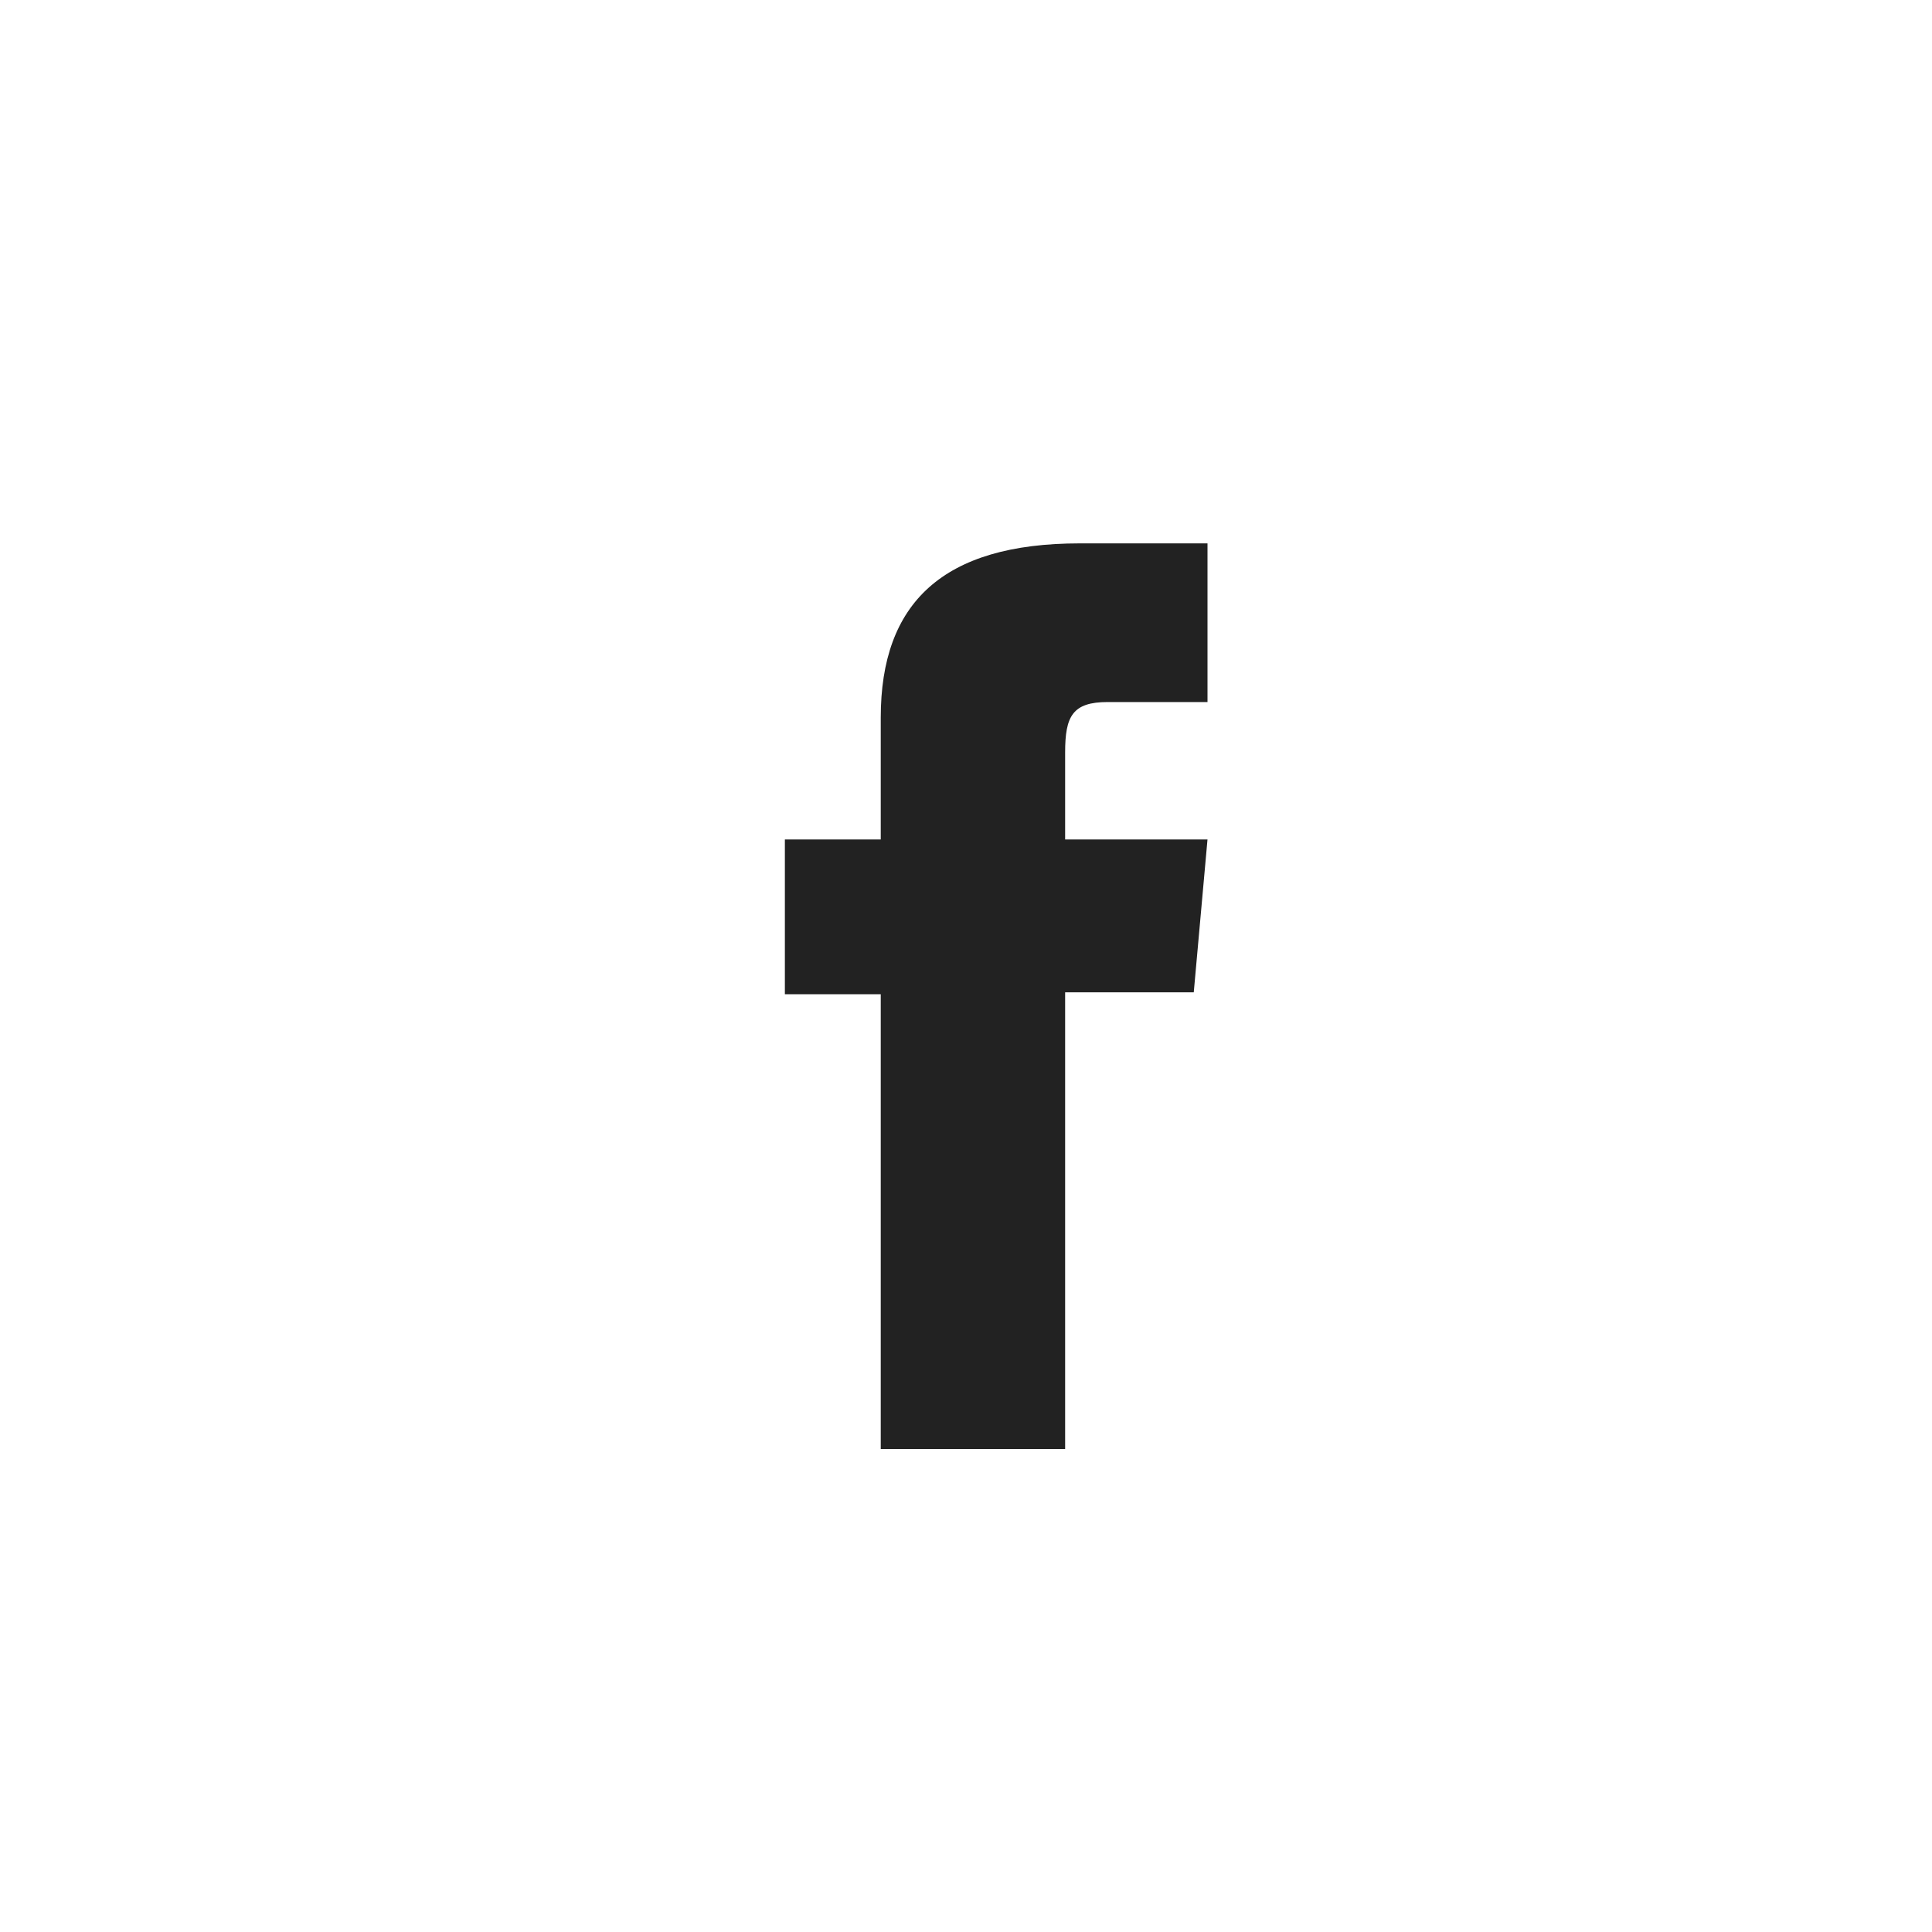
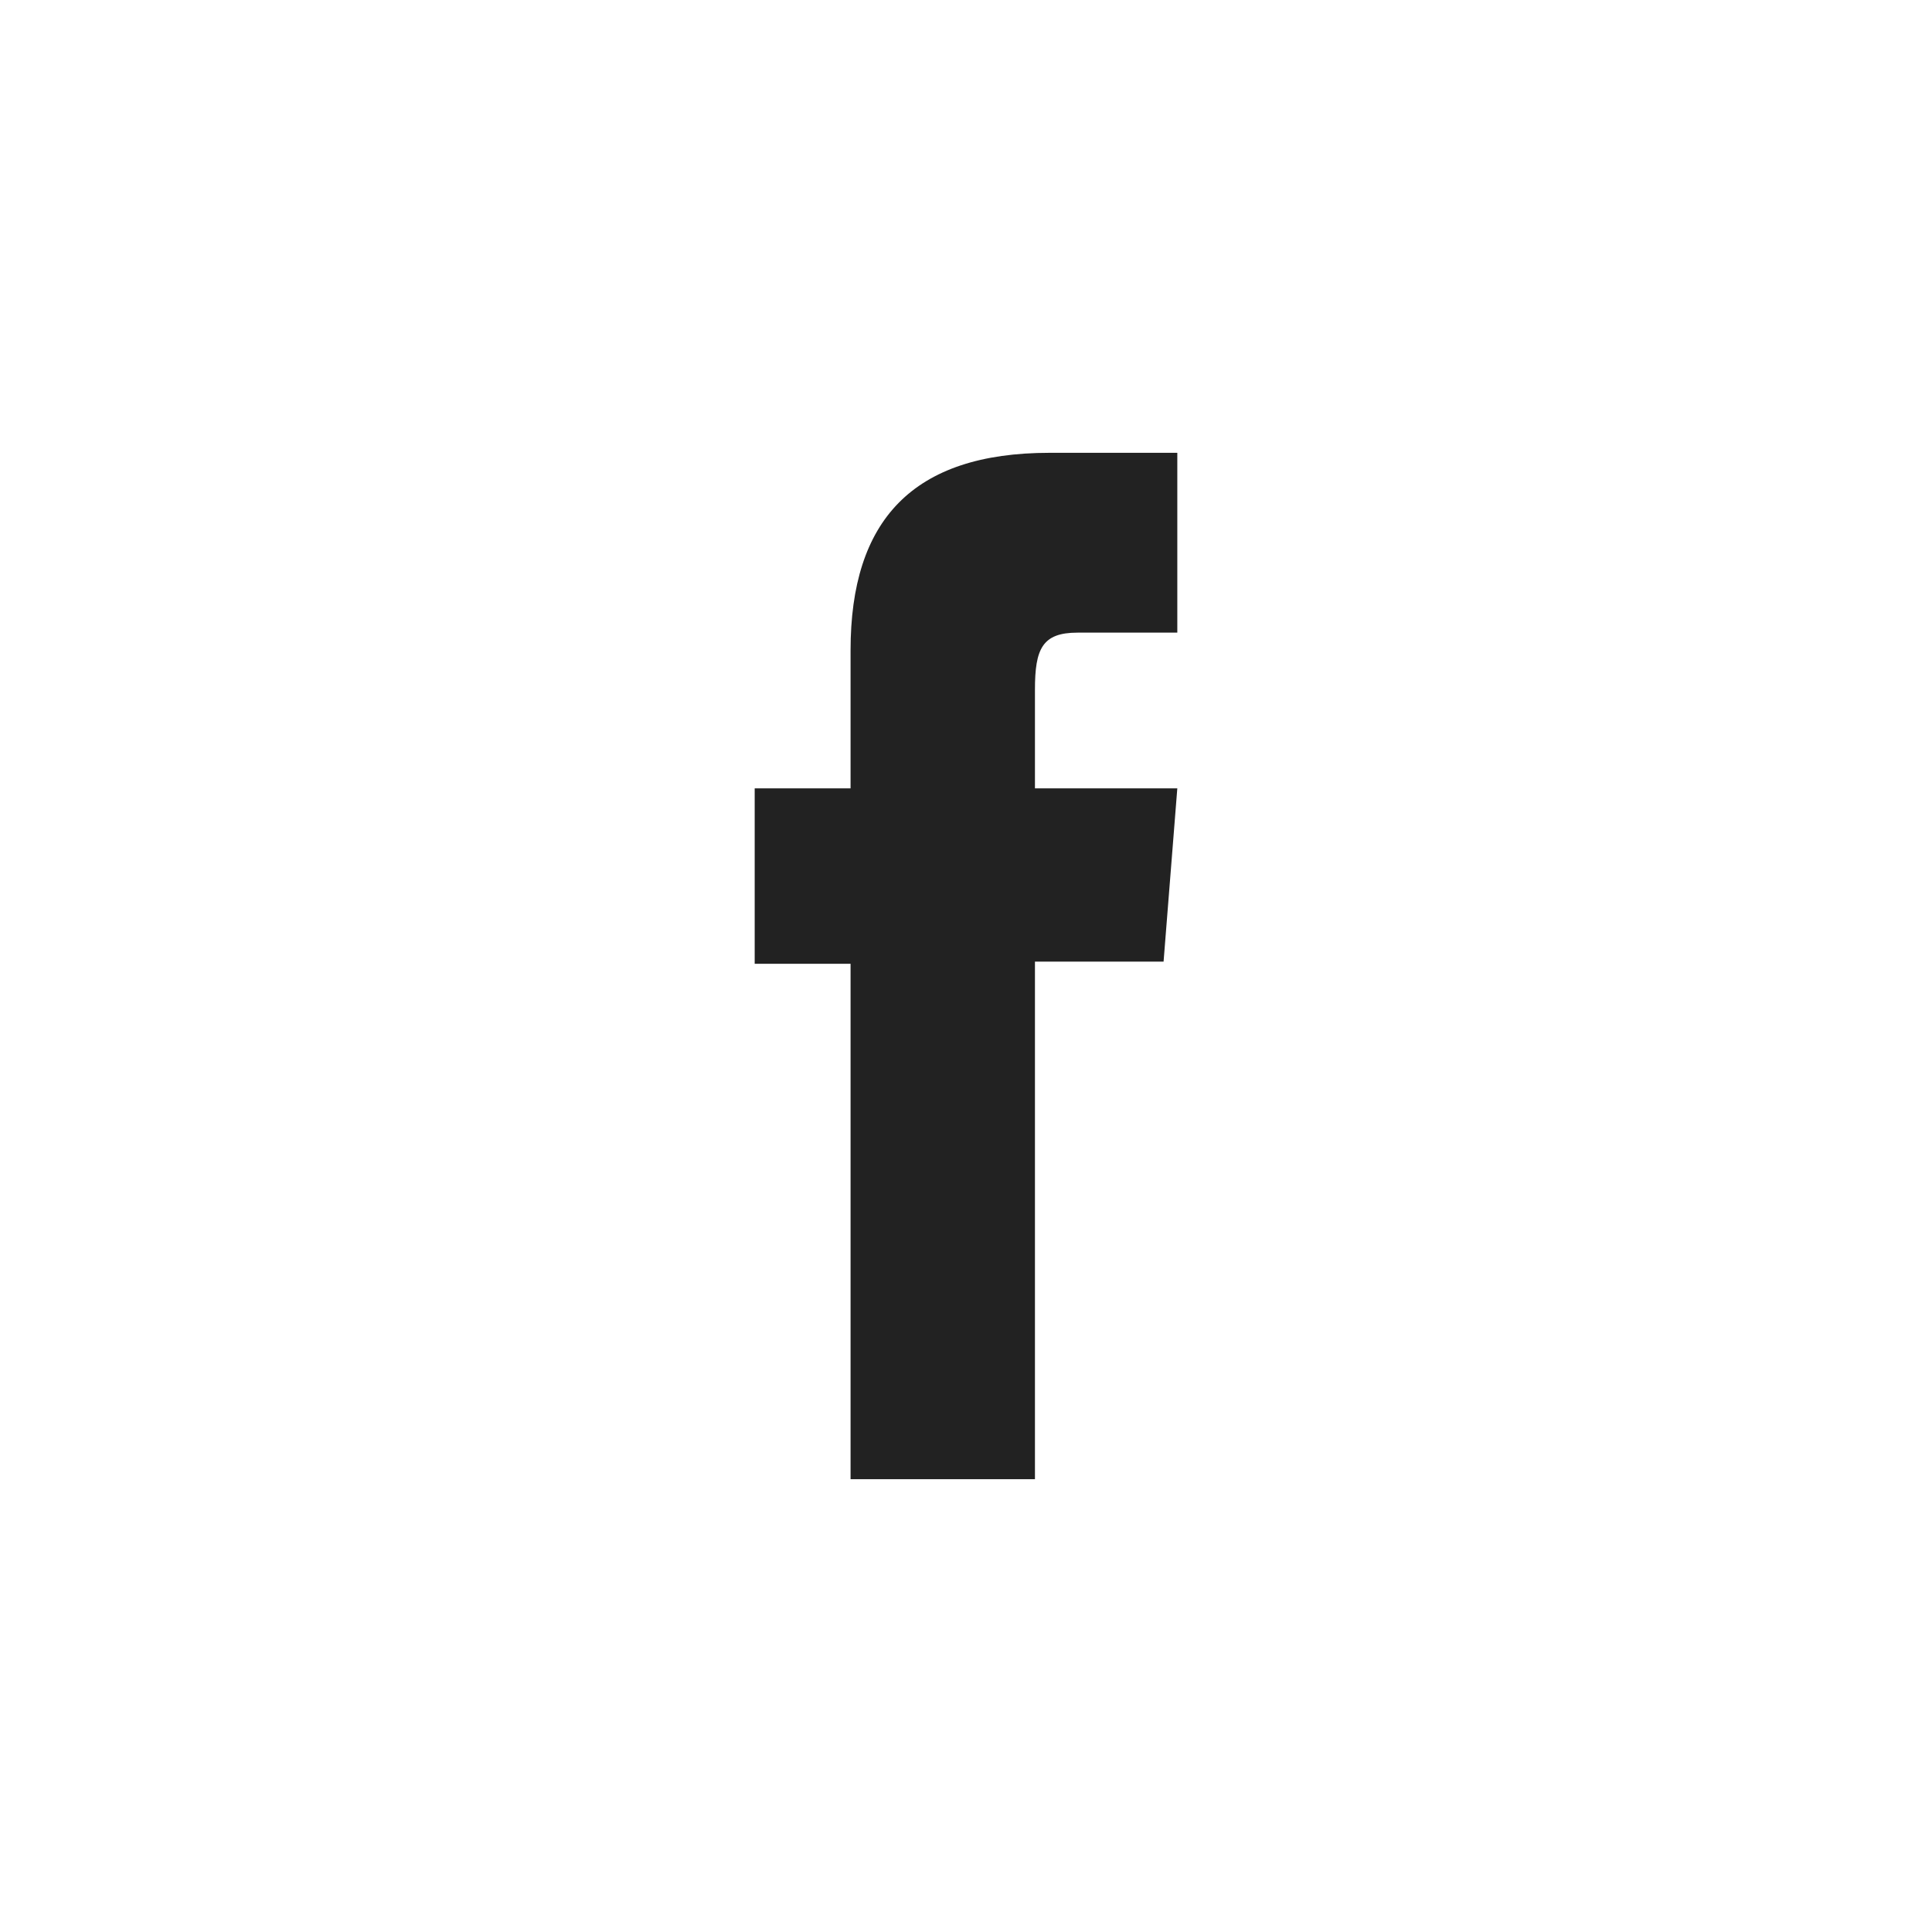
- <svg xmlns="http://www.w3.org/2000/svg" width="64px" height="64px" viewBox="0 0 64 64" version="1.1">
-   <g id="디자인" stroke="none" stroke-width="1" fill="none" fill-rule="evenodd">
-     <g id="M/MKT4002_이벤트상세" transform="translate(-184, -910)">
-       <g id="01-top" transform="translate(0, 168)">
-         <g id="icon_share" transform="translate(184, 742)">
-           <g id="btn_sns_facebook_48">
-             <rect id="Rectangle" x="0" y="0" width="64" height="64" />
-             <g id="ic">
-               <g id="ic_f_facebook_24" transform="translate(8, 8)">
-                 <rect id="Rectangle-9-Copy-2" fill-opacity="0" fill="#F5F5F5" x="0" y="0" width="48" height="48" />
-                 <path d="M21.176,40 L27.284,40 L27.284,24.872 L31.545,24.872 L32,19.808 L27.284,19.808 L27.284,16.923 C27.284,15.728 27.527,15.256 28.694,15.256 L32,15.256 L32,10 L27.77,10 C23.226,10 21.176,11.979 21.176,15.769 L21.176,19.808 L18,19.808 L18,24.936 L21.176,24.936 L21.176,40 Z" id="Fill-1" fill="#222222" />
-               </g>
-             </g>
+ <svg xmlns="http://www.w3.org/2000/svg" width="64" height="64" viewBox="0 0 64 64">
+   <g fill="none" fill-rule="evenodd">
+     <g>
+       <g>
+         <path d="M0 0H64V64H0z" transform="translate(-2533 -937) translate(2533 937)" />
+         <g>
+           <g>
+             <path fill="#F5F5F5" fill-opacity="0" d="M0 0H52V52H0z" transform="translate(-2533 -937) translate(2533 937) translate(6 6)" />
+             <path fill="#222" d="M22.176 43h6.108V25.855h4.261l.455-5.74h-4.716v-3.27c0-1.353.243-1.888 1.41-1.888H33V9h-4.23c-4.544 0-6.594 2.243-6.594 6.539v4.576H19v5.812h3.176V43z" transform="translate(-2533 -937) translate(2533 937) translate(6 6)" />
          </g>
        </g>
      </g>
    </g>
  </g>
</svg>
